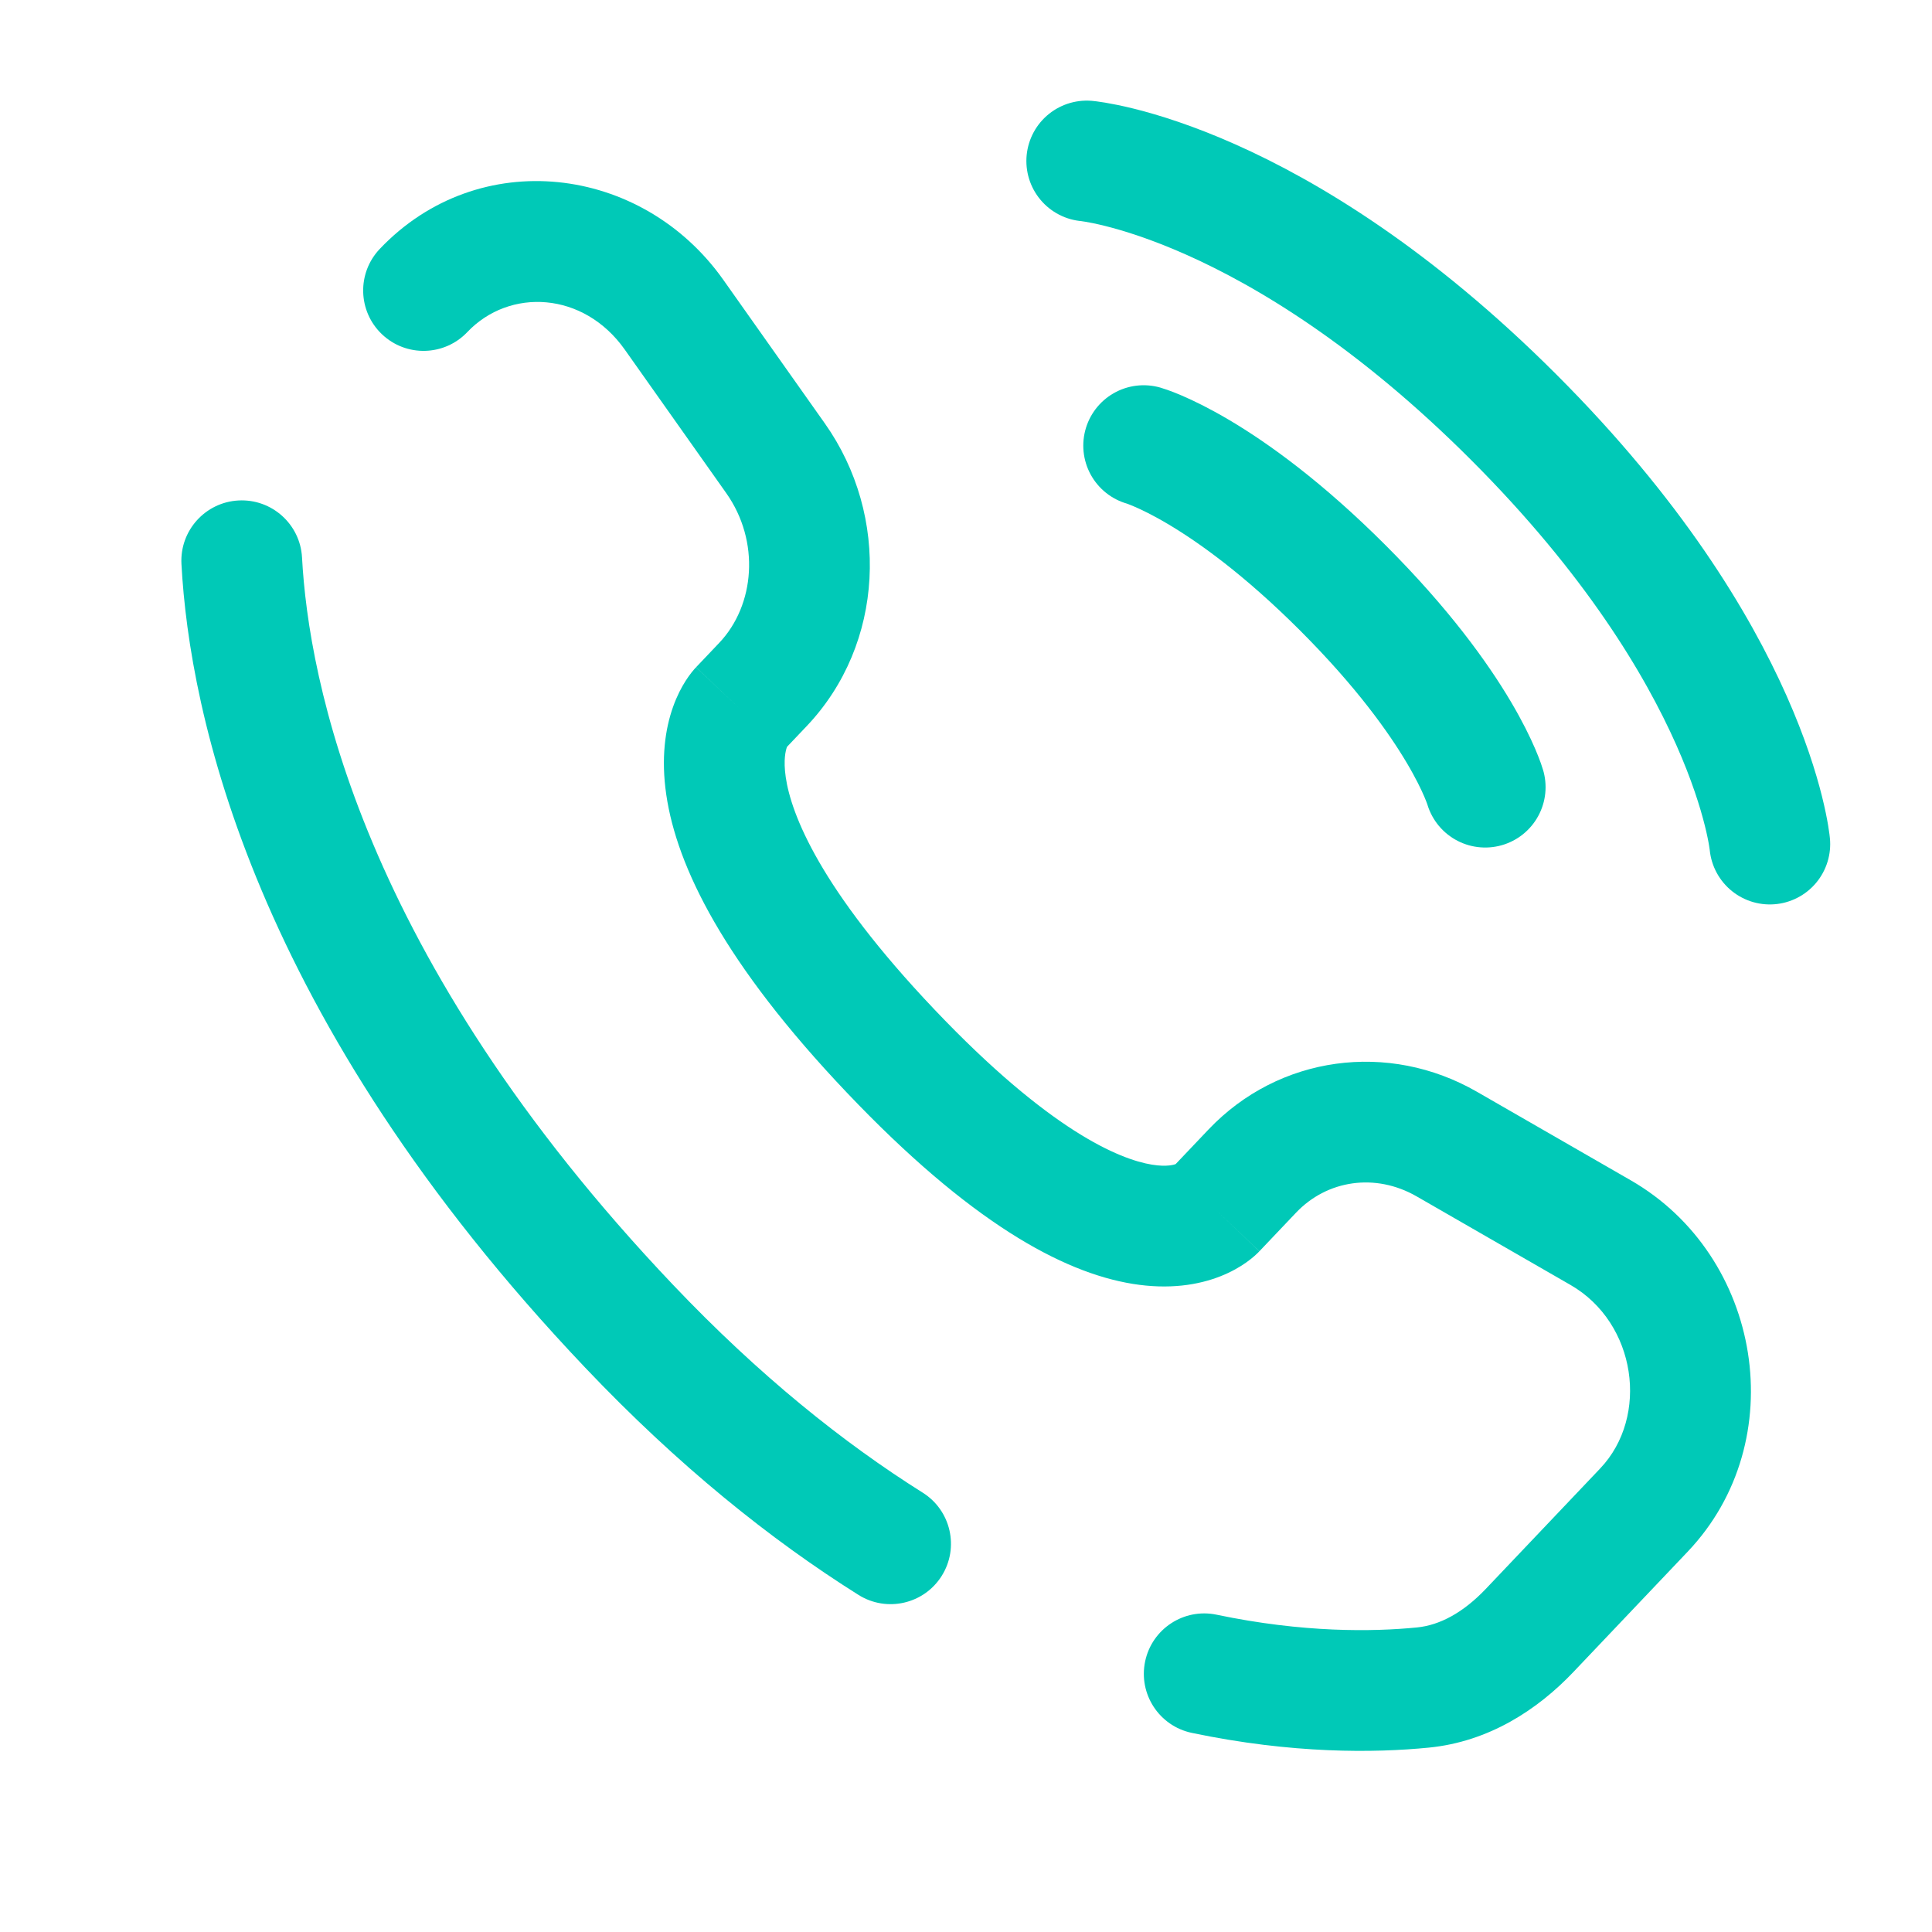
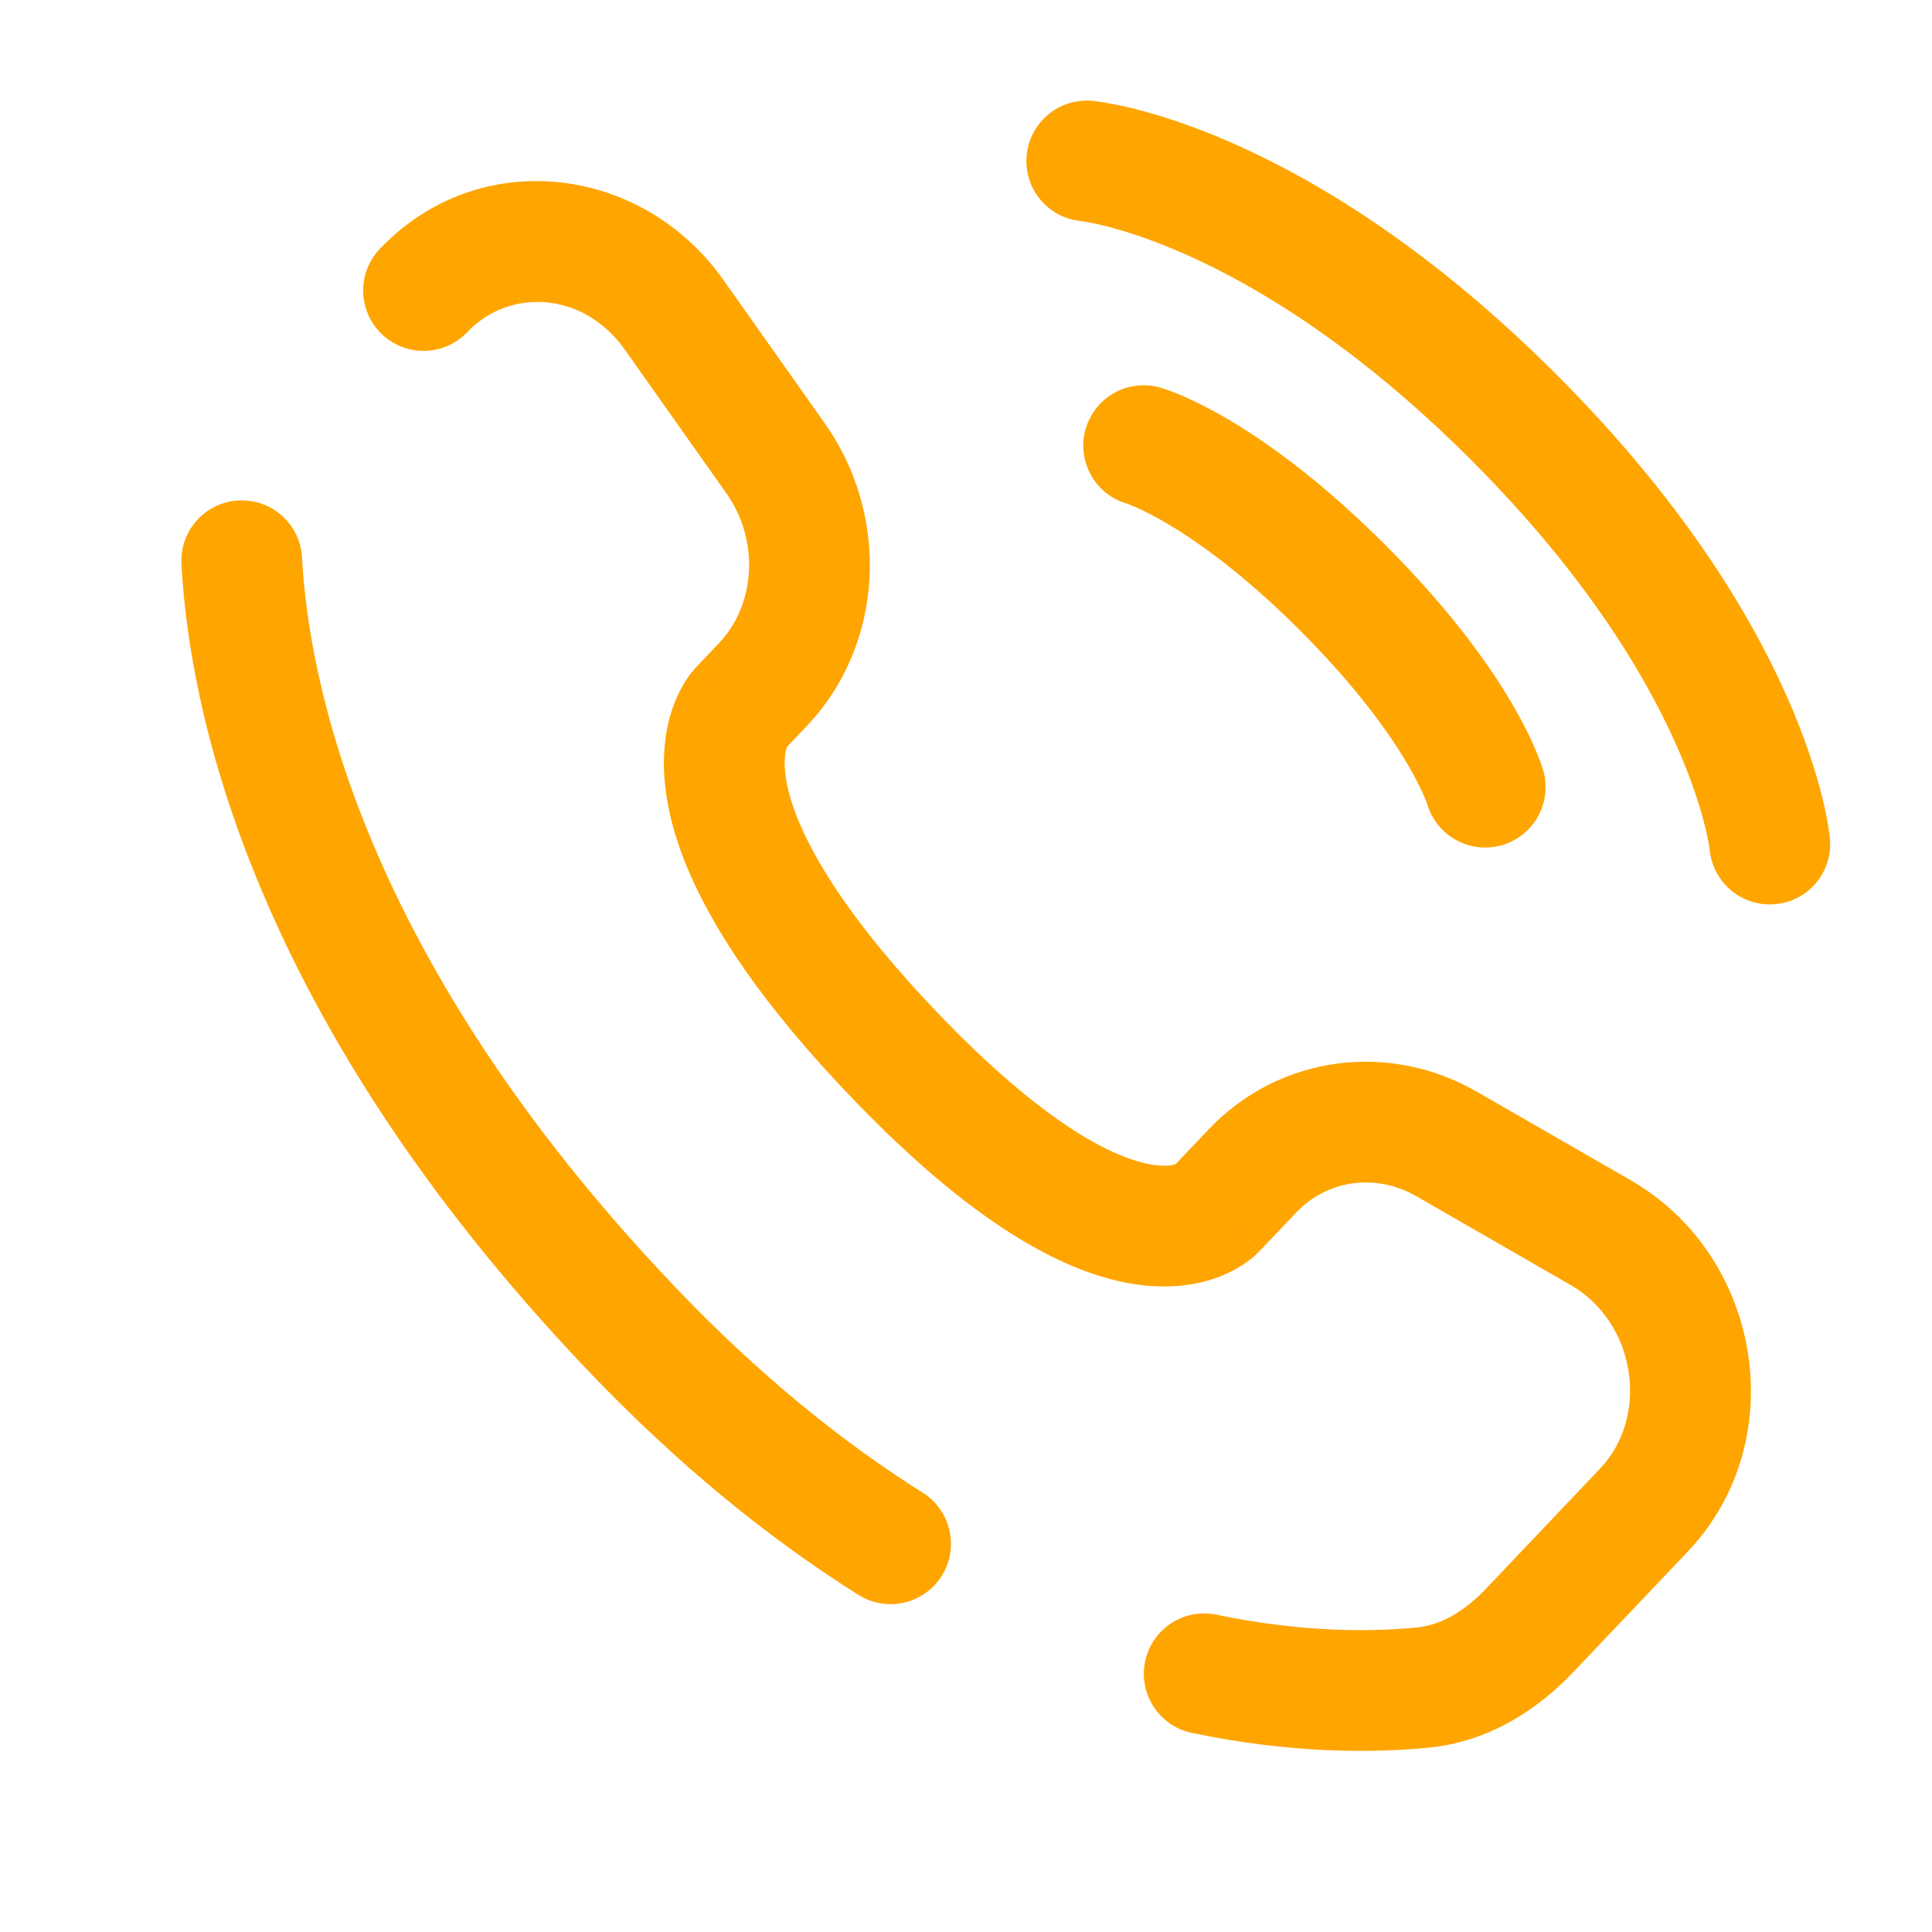
<svg xmlns="http://www.w3.org/2000/svg" width="800" height="800" viewBox="0 0 800 800" fill="none">
-   <path d="M450 66.666C450 66.666 527.783 73.737 626.777 172.733C725.77 271.728 732.843 349.51 732.843 349.51" stroke="#00C9B7" stroke-width="50" stroke-linecap="round" />
-   <path d="M473.566 184.521C473.566 184.521 506.566 193.95 556.063 243.447C605.56 292.945 614.99 325.943 614.99 325.943" stroke="#00C9B7" stroke-width="50" stroke-linecap="round" />
-   <path d="M125.062 230.858C124.322 217.071 112.545 206.494 98.758 207.234C84.97 207.974 74.394 219.751 75.134 233.538L125.062 230.858ZM157.257 103.071C147.748 113.082 148.155 128.906 158.166 138.415C168.177 147.923 184.001 147.516 193.51 137.505L157.257 103.071ZM355.47 660.41C367.16 667.757 382.593 664.237 389.94 652.547C397.287 640.857 393.763 625.423 382.073 618.077L355.47 660.41ZM503.767 668.613C490.253 665.783 477.003 674.447 474.173 687.96C471.343 701.473 480.003 714.723 493.52 717.553L503.767 668.613ZM521.487 518.123L536.667 502.14L500.413 467.707L485.233 483.69L521.487 518.123ZM586.623 495.41L650.307 532.067L675.25 488.733L611.567 452.077L586.623 495.41ZM662.597 608.063L615.247 657.917L651.5 692.35L698.85 642.5L662.597 608.063ZM278.64 531.957C149.436 395.927 127.763 281.185 125.062 230.858L75.134 233.538C78.442 295.179 104.615 421.343 242.387 566.39L278.64 531.957ZM324.485 310.72L334.047 300.654L297.792 266.22L288.232 276.285L324.485 310.72ZM341.557 175.337L299.523 115.888L258.697 144.753L300.73 204.203L341.557 175.337ZM306.358 293.502C288.232 276.285 288.209 276.31 288.185 276.334C288.178 276.343 288.154 276.367 288.138 276.384C288.107 276.418 288.074 276.452 288.042 276.488C287.976 276.558 287.908 276.632 287.838 276.709C287.698 276.863 287.55 277.029 287.394 277.208C287.082 277.567 286.74 277.977 286.373 278.44C285.641 279.366 284.812 280.504 283.942 281.863C282.198 284.588 280.307 288.177 278.706 292.678C275.449 301.83 273.674 313.95 275.892 329.086C280.249 358.823 299.734 398.813 350.647 452.413L386.9 417.98C339.31 367.877 327.588 337.02 325.363 321.837C324.29 314.512 325.381 310.652 325.812 309.44C326.054 308.759 326.213 308.57 326.058 308.812C325.983 308.93 325.833 309.15 325.581 309.469C325.454 309.628 325.303 309.812 325.121 310.021C325.031 310.125 324.933 310.235 324.827 310.352C324.774 310.41 324.719 310.47 324.662 310.531C324.633 310.562 324.604 310.593 324.575 310.624C324.56 310.64 324.537 310.664 324.53 310.672C324.507 310.696 324.485 310.72 306.358 293.502ZM350.647 452.413C401.407 505.857 439.747 526.867 468.997 531.617C484.003 534.053 496.153 532.107 505.353 528.48C509.85 526.707 513.41 524.623 516.08 522.73C517.41 521.783 518.52 520.887 519.417 520.103C519.863 519.71 520.26 519.343 520.603 519.01C520.777 518.847 520.933 518.687 521.08 518.54C521.153 518.467 521.227 518.393 521.293 518.323C521.327 518.29 521.36 518.257 521.39 518.223C521.407 518.207 521.43 518.18 521.44 518.173C521.463 518.147 521.487 518.123 503.36 500.907C485.233 483.69 485.257 483.667 485.277 483.643C485.287 483.633 485.307 483.61 485.323 483.593C485.353 483.563 485.383 483.533 485.41 483.503C485.47 483.443 485.527 483.383 485.583 483.327C485.693 483.217 485.8 483.11 485.9 483.013C486.103 482.82 486.283 482.653 486.443 482.513C486.763 482.233 487 482.053 487.153 481.947C487.463 481.723 487.433 481.8 487.007 481.967C486.363 482.22 483.337 483.29 477.01 482.263C463.593 480.083 434.637 468.24 386.9 417.98L350.647 452.413ZM299.523 115.888C265.737 68.102 198.129 60.04 157.257 103.071L193.51 137.505C210.937 119.157 241.618 120.598 258.697 144.753L299.523 115.888ZM615.247 657.917C605.943 667.71 596.213 672.957 586.753 673.89L591.667 723.65C616.567 721.19 636.72 707.91 651.5 692.35L615.247 657.917ZM334.047 300.654C366.297 266.698 368.58 213.559 341.557 175.337L300.73 204.203C314.801 224.105 312.643 250.584 297.792 266.22L334.047 300.654ZM650.307 532.067C677.67 547.817 683.023 586.56 662.597 608.063L698.85 642.5C742.35 596.703 729.68 520.063 675.25 488.733L650.307 532.067ZM536.667 502.14C549.513 488.613 569.533 485.573 586.623 495.41L611.567 452.077C574.95 431 529.54 437.043 500.413 467.707L536.667 502.14ZM382.073 618.077C349.283 597.47 314.383 569.587 278.64 531.957L242.387 566.39C280.855 606.89 318.966 637.47 355.47 660.41L382.073 618.077ZM586.753 673.89C568.537 675.69 539.707 676.14 503.767 668.613L493.52 717.553C535.137 726.267 569.14 725.873 591.667 723.65L586.753 673.89Z" fill="#00C9B7" />
+   <path d="M450 66.666C450 66.666 527.783 73.737 626.777 172.733C725.77 271.728 732.843 349.51 732.843 349.51" stroke="#FFA500" stroke-width="50" stroke-linecap="round" />
+   <path d="M473.566 184.521C473.566 184.521 506.566 193.95 556.063 243.447C605.56 292.945 614.99 325.943 614.99 325.943" stroke="#FFA500" stroke-width="50" stroke-linecap="round" />
+   <path d="M125.062 230.858C124.322 217.071 112.545 206.494 98.758 207.234C84.97 207.974 74.394 219.751 75.134 233.538L125.062 230.858ZM157.257 103.071C147.748 113.082 148.155 128.906 158.166 138.415C168.177 147.923 184.001 147.516 193.51 137.505L157.257 103.071ZM355.47 660.41C367.16 667.757 382.593 664.237 389.94 652.547C397.287 640.857 393.763 625.423 382.073 618.077L355.47 660.41ZM503.767 668.613C490.253 665.783 477.003 674.447 474.173 687.96C471.343 701.473 480.003 714.723 493.52 717.553L503.767 668.613ZM521.487 518.123L536.667 502.14L500.413 467.707L485.233 483.69L521.487 518.123ZM586.623 495.41L650.307 532.067L675.25 488.733L611.567 452.077L586.623 495.41ZM662.597 608.063L615.247 657.917L651.5 692.35L698.85 642.5L662.597 608.063ZM278.64 531.957C149.436 395.927 127.763 281.185 125.062 230.858L75.134 233.538C78.442 295.179 104.615 421.343 242.387 566.39L278.64 531.957ZM324.485 310.72L334.047 300.654L297.792 266.22L288.232 276.285L324.485 310.72ZM341.557 175.337L299.523 115.888L258.697 144.753L300.73 204.203L341.557 175.337ZM306.358 293.502C288.232 276.285 288.209 276.31 288.185 276.334C288.178 276.343 288.154 276.367 288.138 276.384C288.107 276.418 288.074 276.452 288.042 276.488C287.976 276.558 287.908 276.632 287.838 276.709C287.698 276.863 287.55 277.029 287.394 277.208C287.082 277.567 286.74 277.977 286.373 278.44C285.641 279.366 284.812 280.504 283.942 281.863C282.198 284.588 280.307 288.177 278.706 292.678C275.449 301.83 273.674 313.95 275.892 329.086C280.249 358.823 299.734 398.813 350.647 452.413L386.9 417.98C339.31 367.877 327.588 337.02 325.363 321.837C324.29 314.512 325.381 310.652 325.812 309.44C326.054 308.759 326.213 308.57 326.058 308.812C325.983 308.93 325.833 309.15 325.581 309.469C325.454 309.628 325.303 309.812 325.121 310.021C325.031 310.125 324.933 310.235 324.827 310.352C324.774 310.41 324.719 310.47 324.662 310.531C324.633 310.562 324.604 310.593 324.575 310.624C324.56 310.64 324.537 310.664 324.53 310.672C324.507 310.696 324.485 310.72 306.358 293.502ZM350.647 452.413C401.407 505.857 439.747 526.867 468.997 531.617C484.003 534.053 496.153 532.107 505.353 528.48C509.85 526.707 513.41 524.623 516.08 522.73C517.41 521.783 518.52 520.887 519.417 520.103C519.863 519.71 520.26 519.343 520.603 519.01C520.777 518.847 520.933 518.687 521.08 518.54C521.153 518.467 521.227 518.393 521.293 518.323C521.327 518.29 521.36 518.257 521.39 518.223C521.407 518.207 521.43 518.18 521.44 518.173C521.463 518.147 521.487 518.123 503.36 500.907C485.233 483.69 485.257 483.667 485.277 483.643C485.287 483.633 485.307 483.61 485.323 483.593C485.353 483.563 485.383 483.533 485.41 483.503C485.47 483.443 485.527 483.383 485.583 483.327C485.693 483.217 485.8 483.11 485.9 483.013C486.103 482.82 486.283 482.653 486.443 482.513C486.763 482.233 487 482.053 487.153 481.947C487.463 481.723 487.433 481.8 487.007 481.967C486.363 482.22 483.337 483.29 477.01 482.263C463.593 480.083 434.637 468.24 386.9 417.98L350.647 452.413ZM299.523 115.888C265.737 68.102 198.129 60.04 157.257 103.071L193.51 137.505C210.937 119.157 241.618 120.598 258.697 144.753L299.523 115.888ZM615.247 657.917C605.943 667.71 596.213 672.957 586.753 673.89L591.667 723.65C616.567 721.19 636.72 707.91 651.5 692.35L615.247 657.917ZM334.047 300.654C366.297 266.698 368.58 213.559 341.557 175.337L300.73 204.203C314.801 224.105 312.643 250.584 297.792 266.22L334.047 300.654ZM650.307 532.067C677.67 547.817 683.023 586.56 662.597 608.063L698.85 642.5C742.35 596.703 729.68 520.063 675.25 488.733L650.307 532.067ZM536.667 502.14C549.513 488.613 569.533 485.573 586.623 495.41L611.567 452.077C574.95 431 529.54 437.043 500.413 467.707L536.667 502.14ZM382.073 618.077C349.283 597.47 314.383 569.587 278.64 531.957L242.387 566.39C280.855 606.89 318.966 637.47 355.47 660.41L382.073 618.077ZM586.753 673.89C568.537 675.69 539.707 676.14 503.767 668.613L493.52 717.553C535.137 726.267 569.14 725.873 591.667 723.65L586.753 673.89Z" fill="#FFA500" />
</svg>
